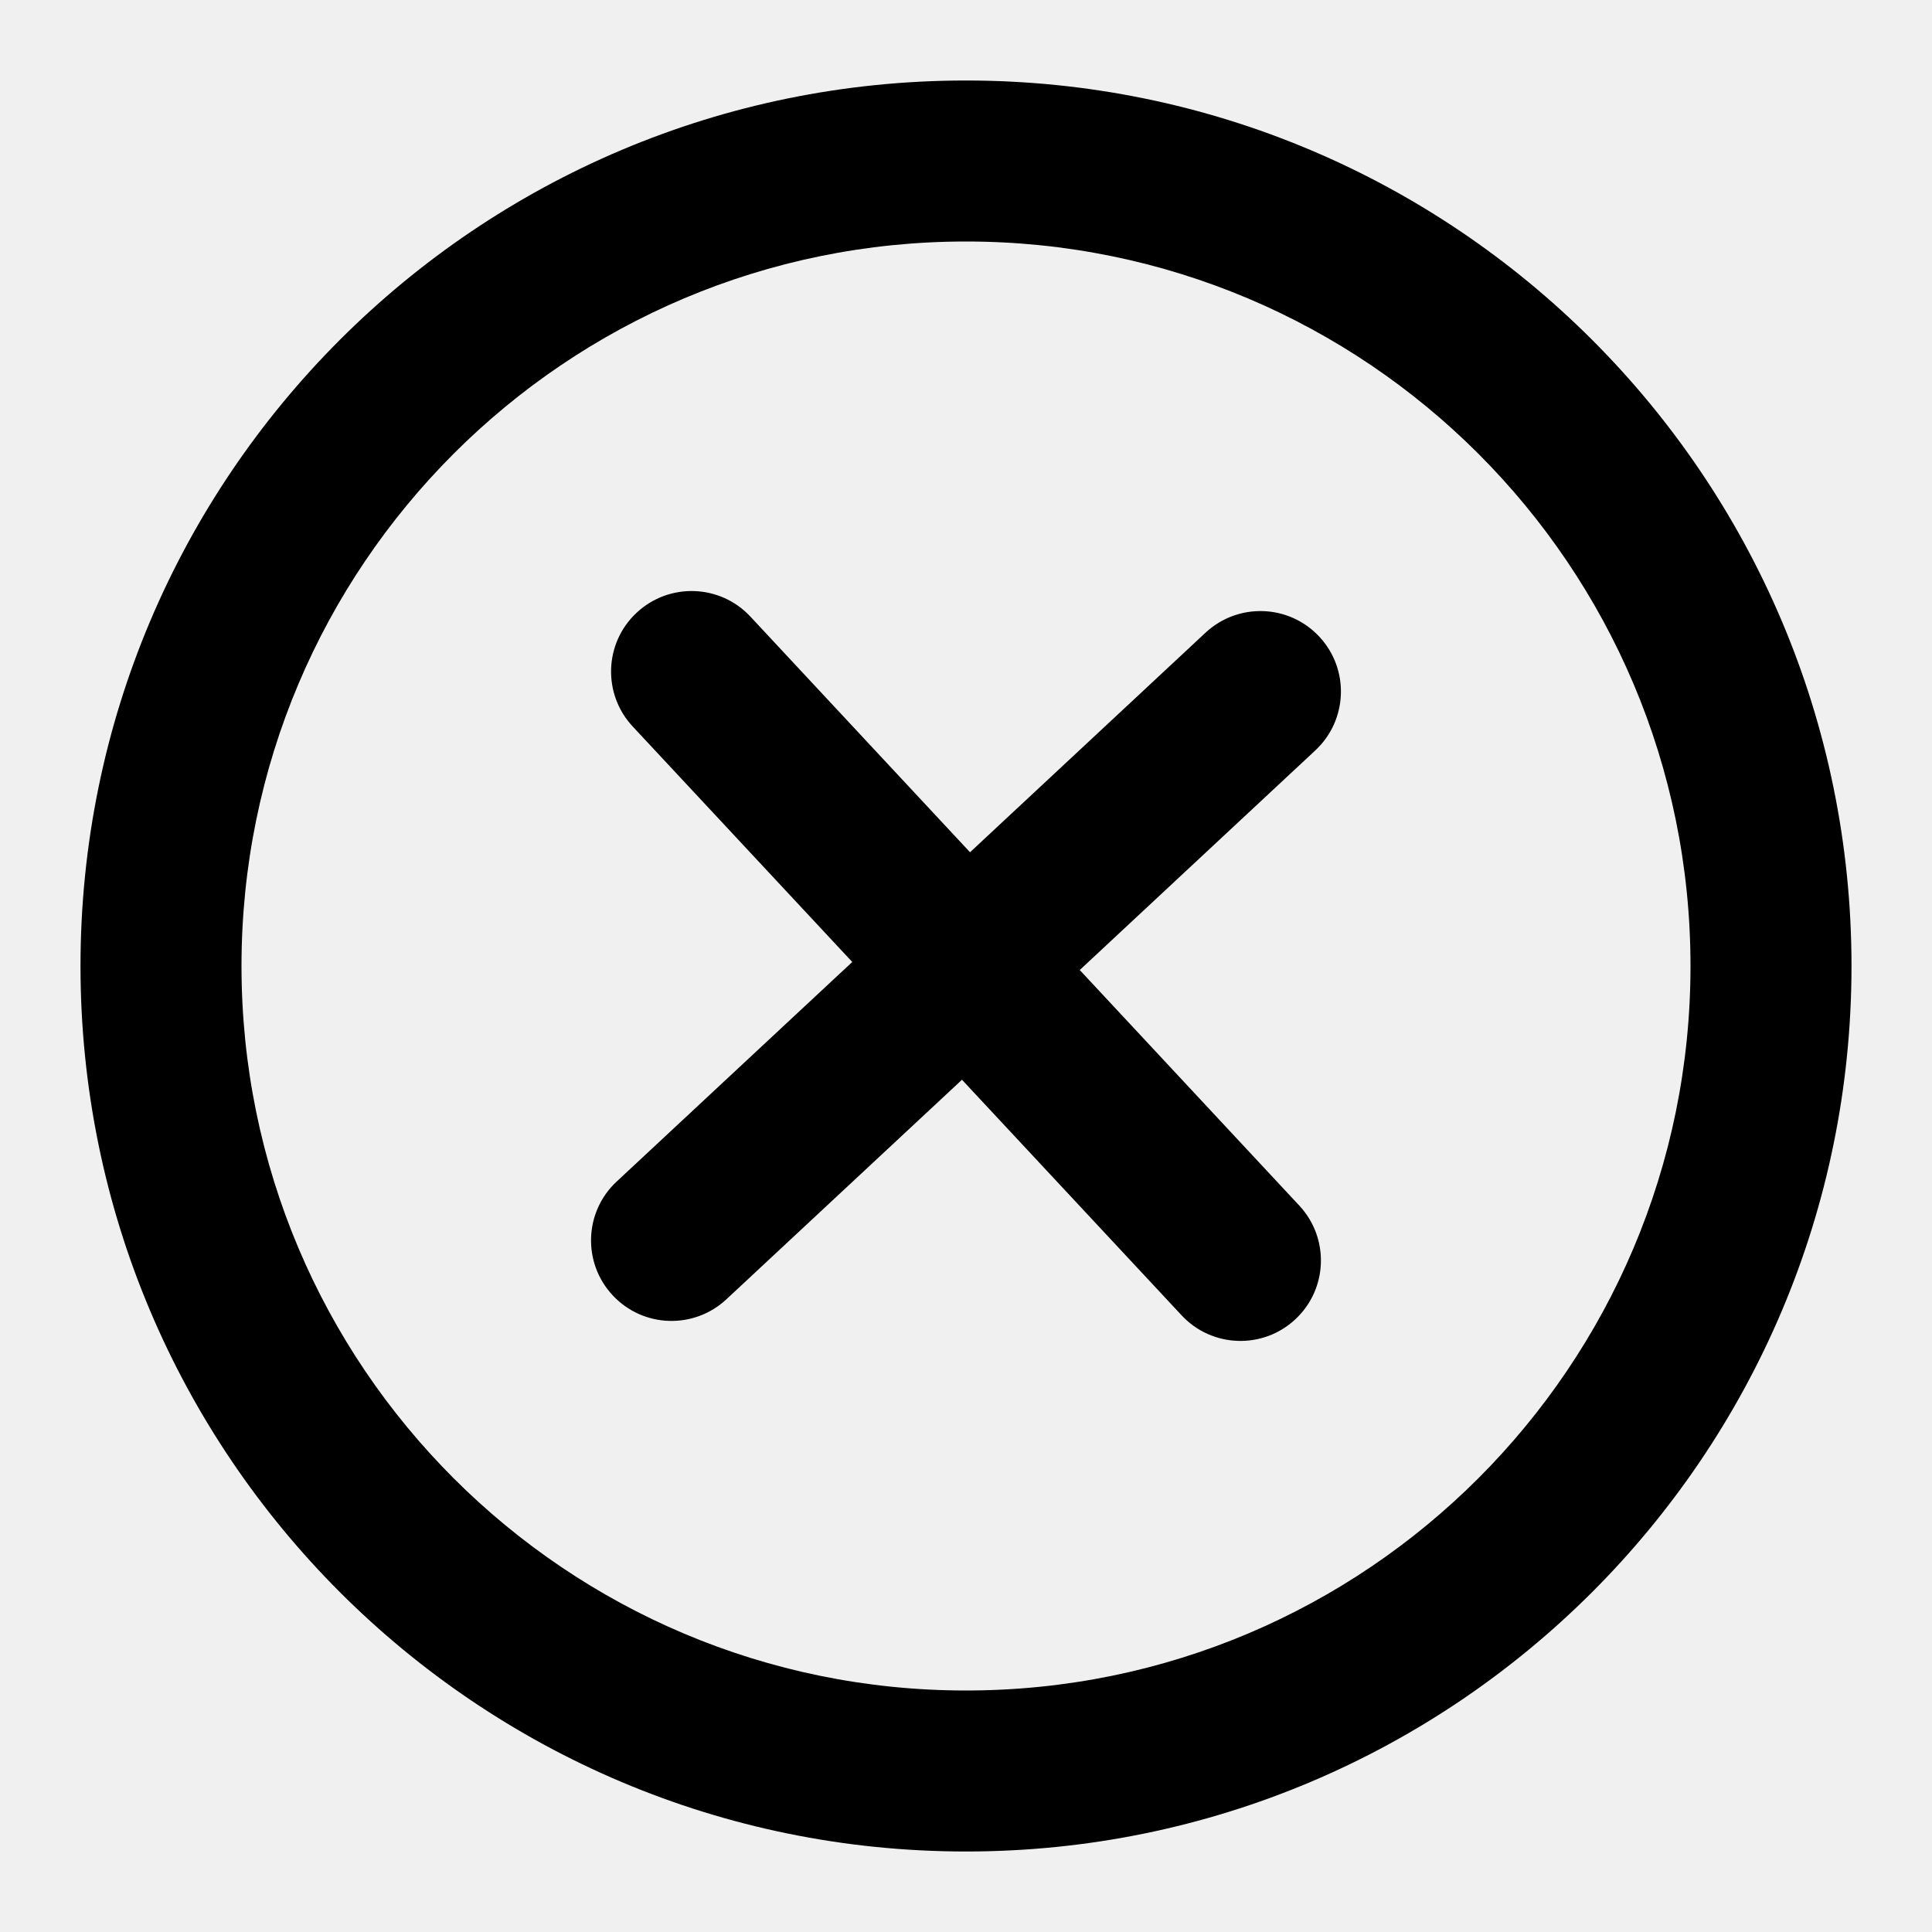
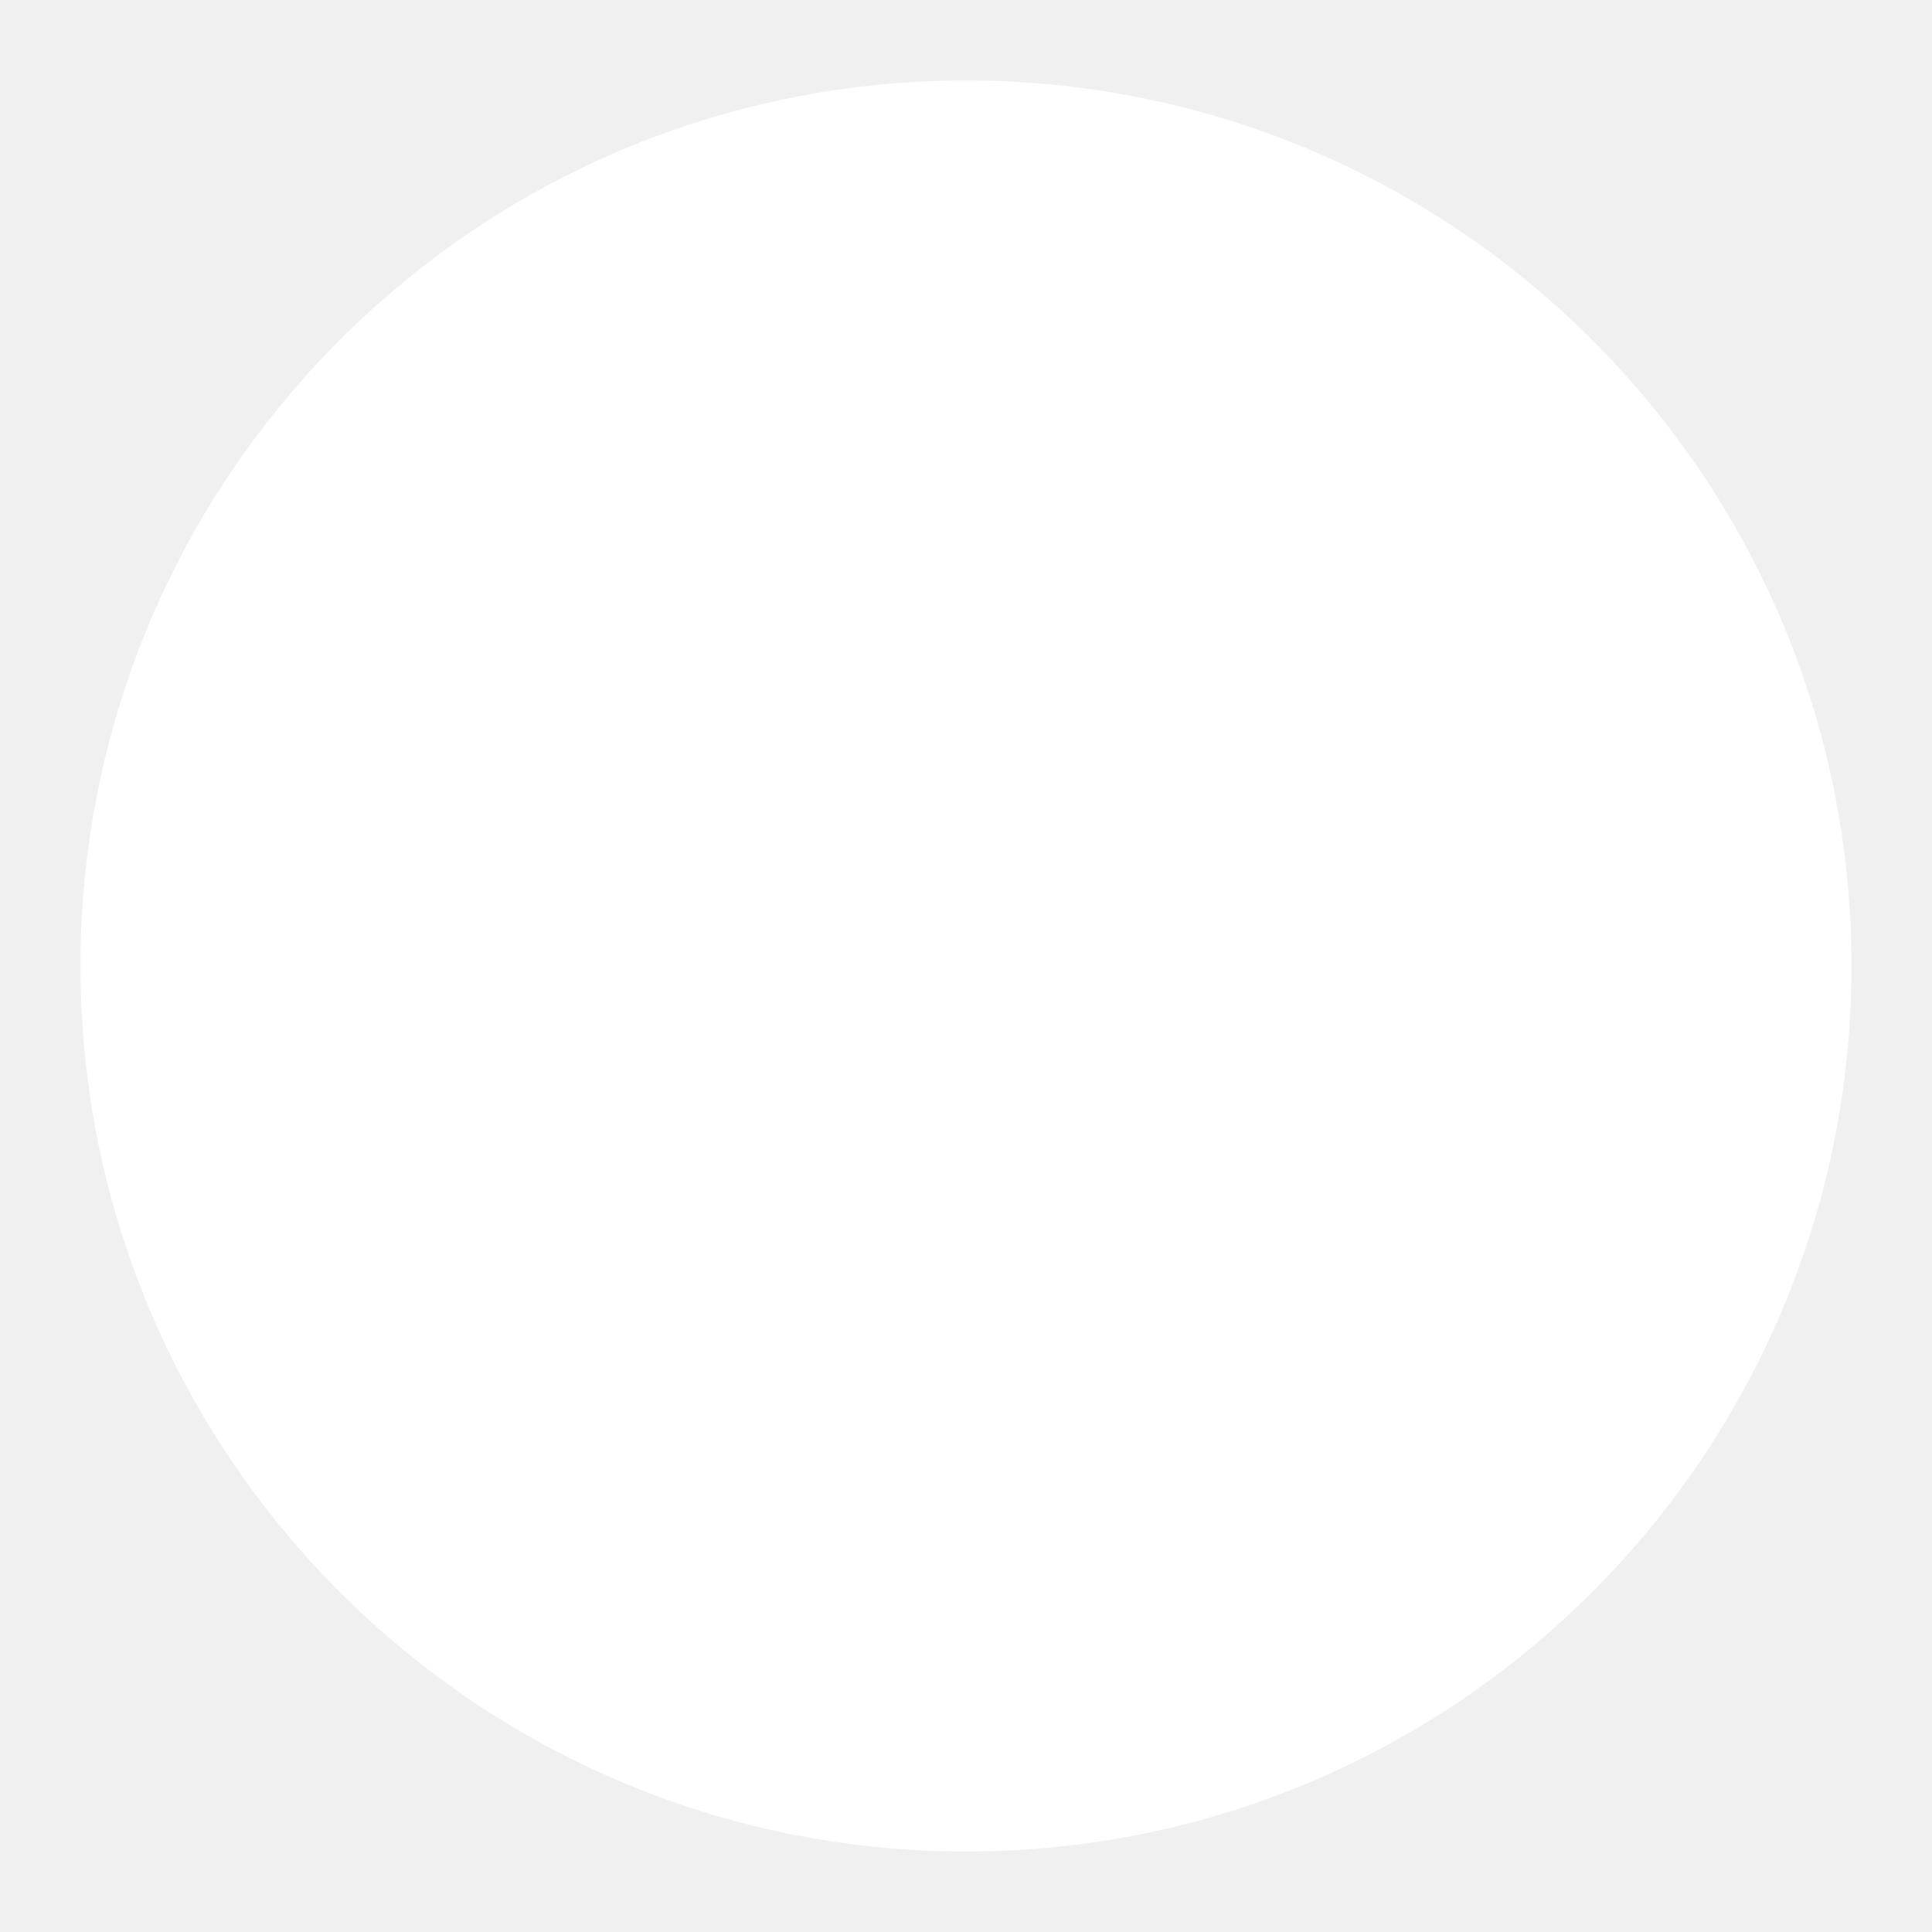
- <svg xmlns="http://www.w3.org/2000/svg" fill="none" height="24" viewBox="0 0 24 24" width="24">
-   <path d="M16.339 9.322C16.743 8.946 16.766 8.313 16.389 7.909C16.013 7.505 15.38 7.483 14.976 7.859L12.05 10.587L9.322 7.66C8.946 7.256 8.313 7.234 7.909 7.611C7.505 7.987 7.483 8.62 7.859 9.024L10.587 11.95L7.66 14.678C7.256 15.054 7.234 15.687 7.611 16.091C7.987 16.495 8.62 16.517 9.024 16.14L11.95 13.413L14.678 16.339C15.054 16.743 15.687 16.766 16.091 16.389C16.495 16.013 16.517 15.38 16.14 14.976L13.413 12.05L16.339 9.322Z" fill="currentColor" />
-   <path clip-rule="evenodd" d="M1 12C1 5.925 5.925 1 12 1C18.075 1 23 5.925 23 12C23 18.075 18.075 23 12 23C5.925 23 1 18.075 1 12ZM12 21C7.029 21 3 16.971 3 12C3 7.029 7.029 3 12 3C16.971 3 21 7.029 21 12C21 16.971 16.971 21 12 21Z" fill="currentColor" fill-rule="evenodd" />
+ <svg xmlns="http://www.w3.org/2000/svg" className="removeBtn" fill="none" height="24" viewBox="0 0 24 24" width="24">
+   <path d="M16.339 9.322C16.743 8.946 16.766 8.313 16.389 7.909C16.013 7.505 15.38 7.483 14.976 7.859L12.05 10.587L9.322 7.66C8.946 7.256 8.313 7.234 7.909 7.611C7.505 7.987 7.483 8.62 7.859 9.024L10.587 11.95L7.66 14.678C7.256 15.054 7.234 15.687 7.611 16.091C7.987 16.495 8.62 16.517 9.024 16.14L11.95 13.413L14.678 16.339C15.054 16.743 15.687 16.766 16.091 16.389C16.495 16.013 16.517 15.38 16.14 14.976L13.413 12.05L16.339 9.322Z" fill="white" />
+   <path clipRule="evenodd" d="M1 12C1 5.925 5.925 1 12 1C18.075 1 23 5.925 23 12C23 18.075 18.075 23 12 23C5.925 23 1 18.075 1 12ZM12 21C7.029 21 3 16.971 3 12C3 7.029 7.029 3 12 3C16.971 3 21 7.029 21 12C21 16.971 16.971 21 12 21Z" fill="white" fillRule="evenodd" />
</svg>
